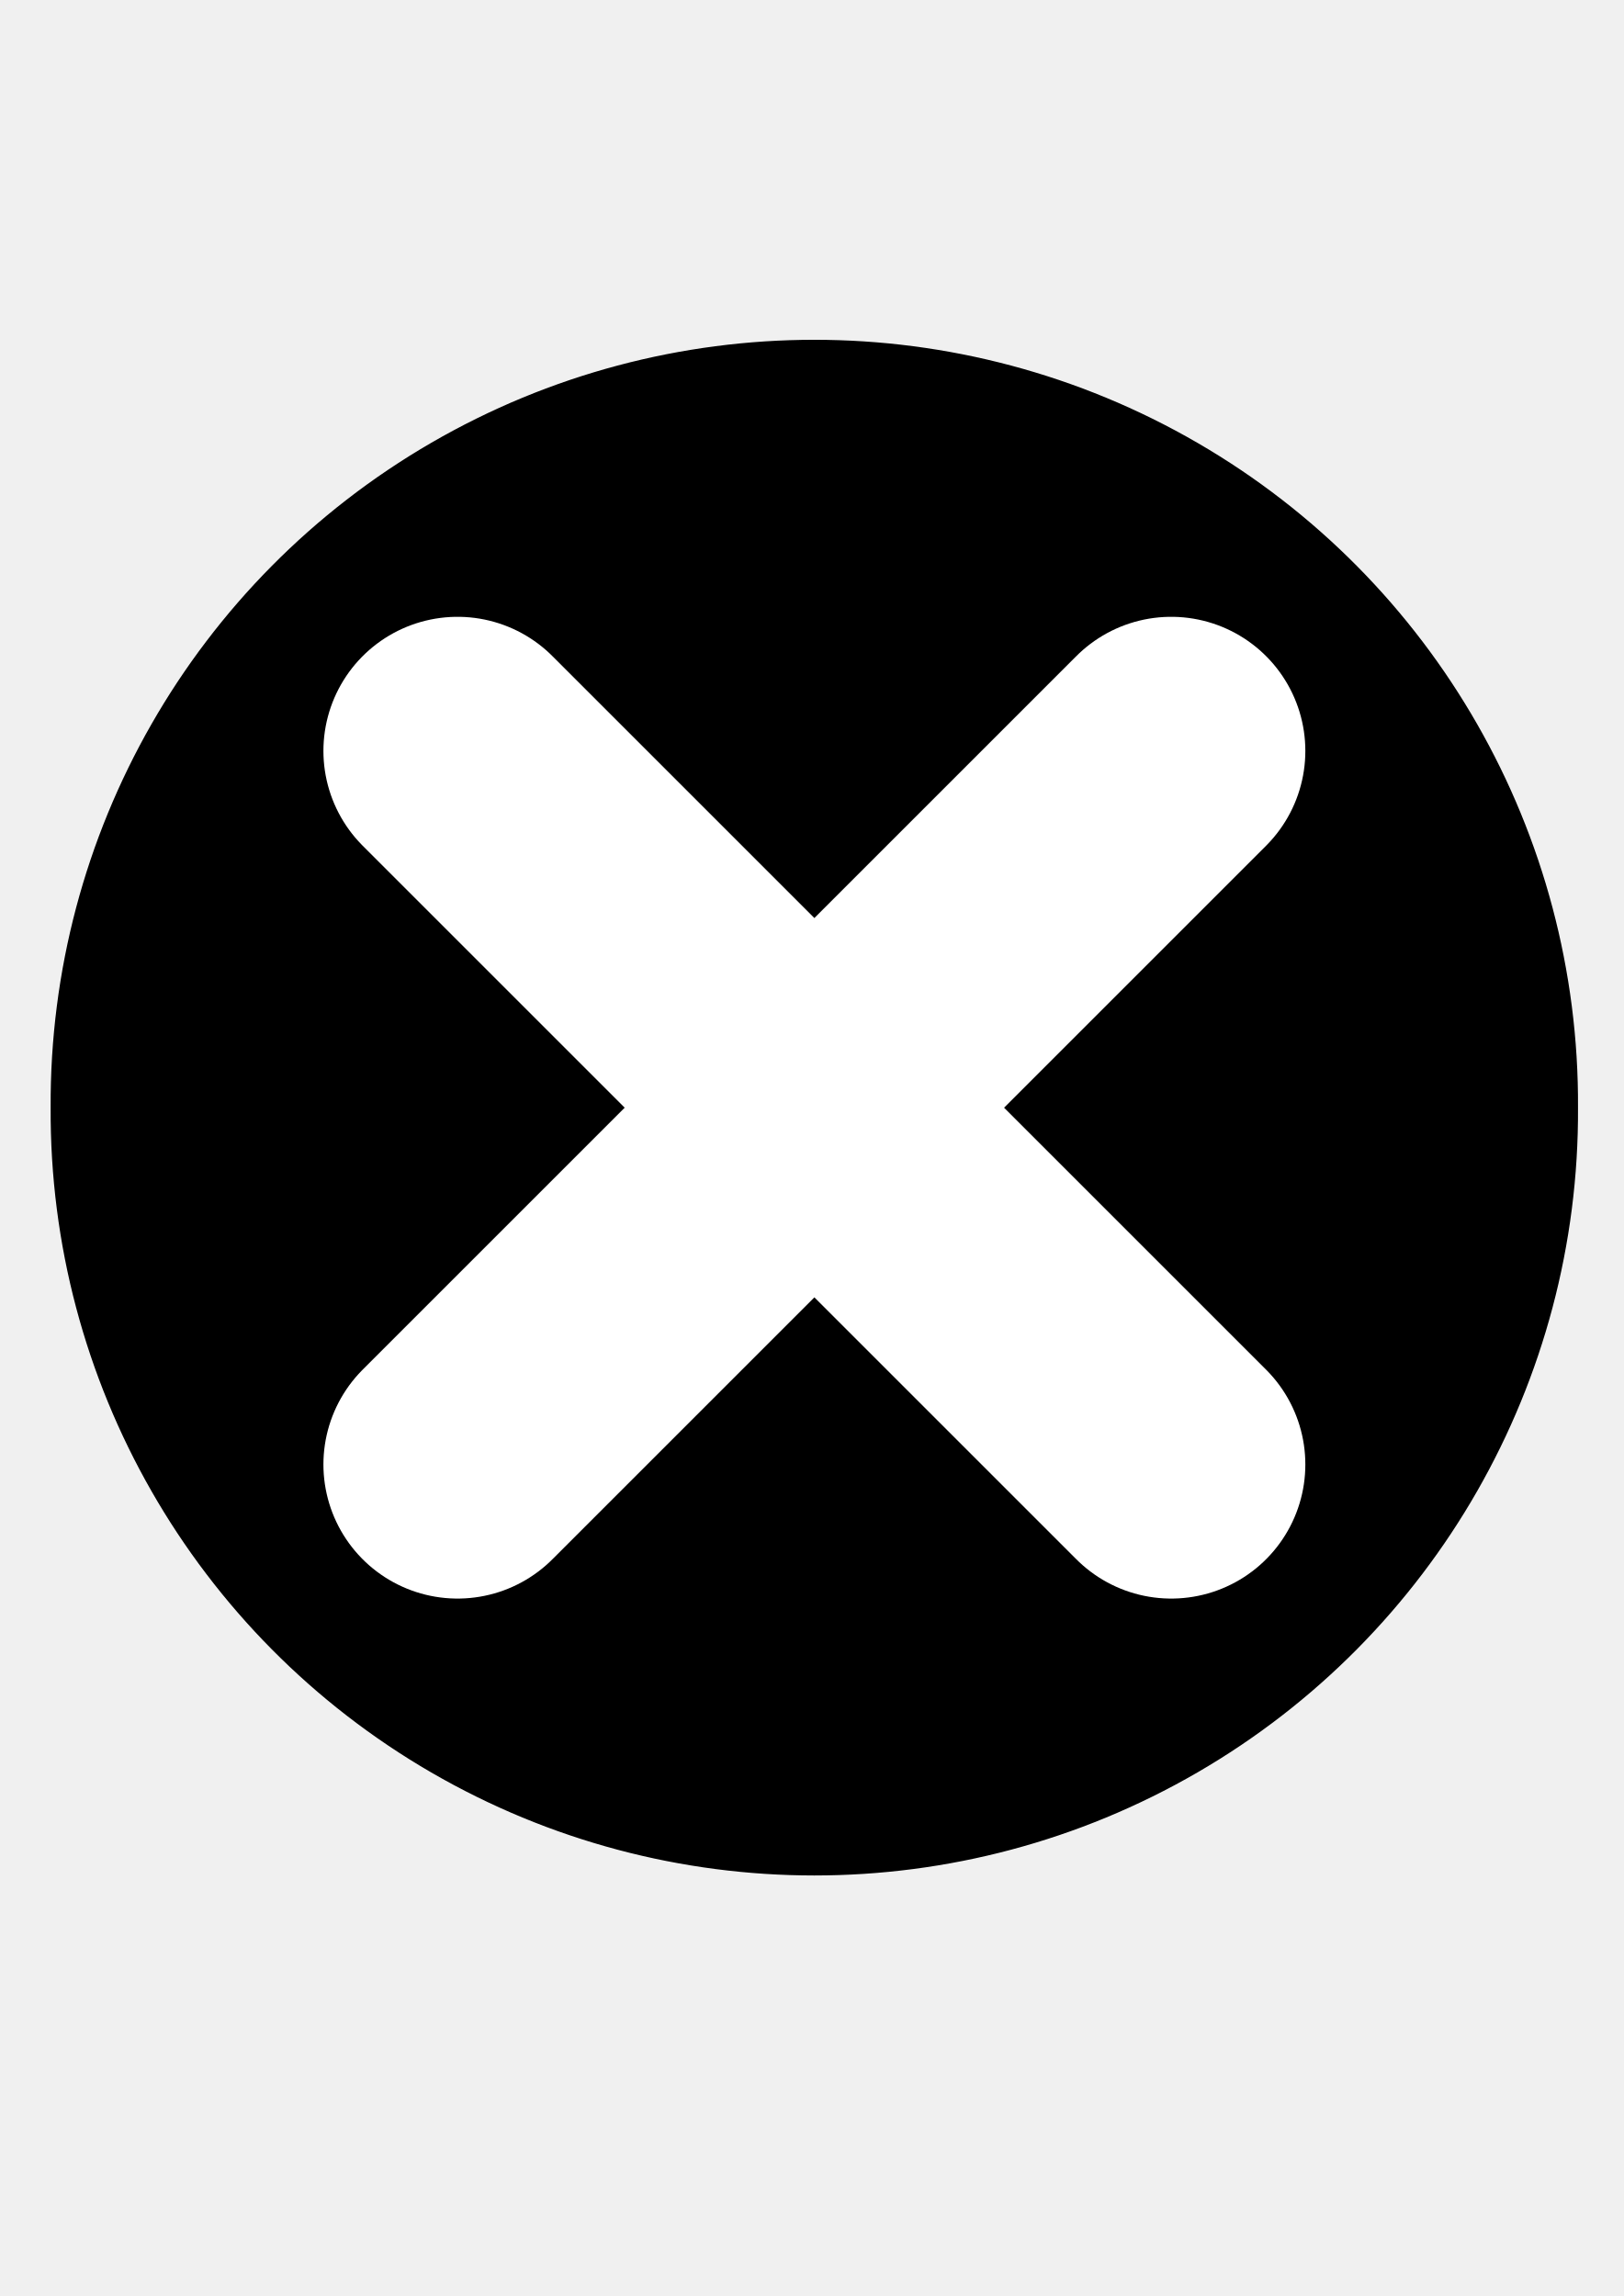
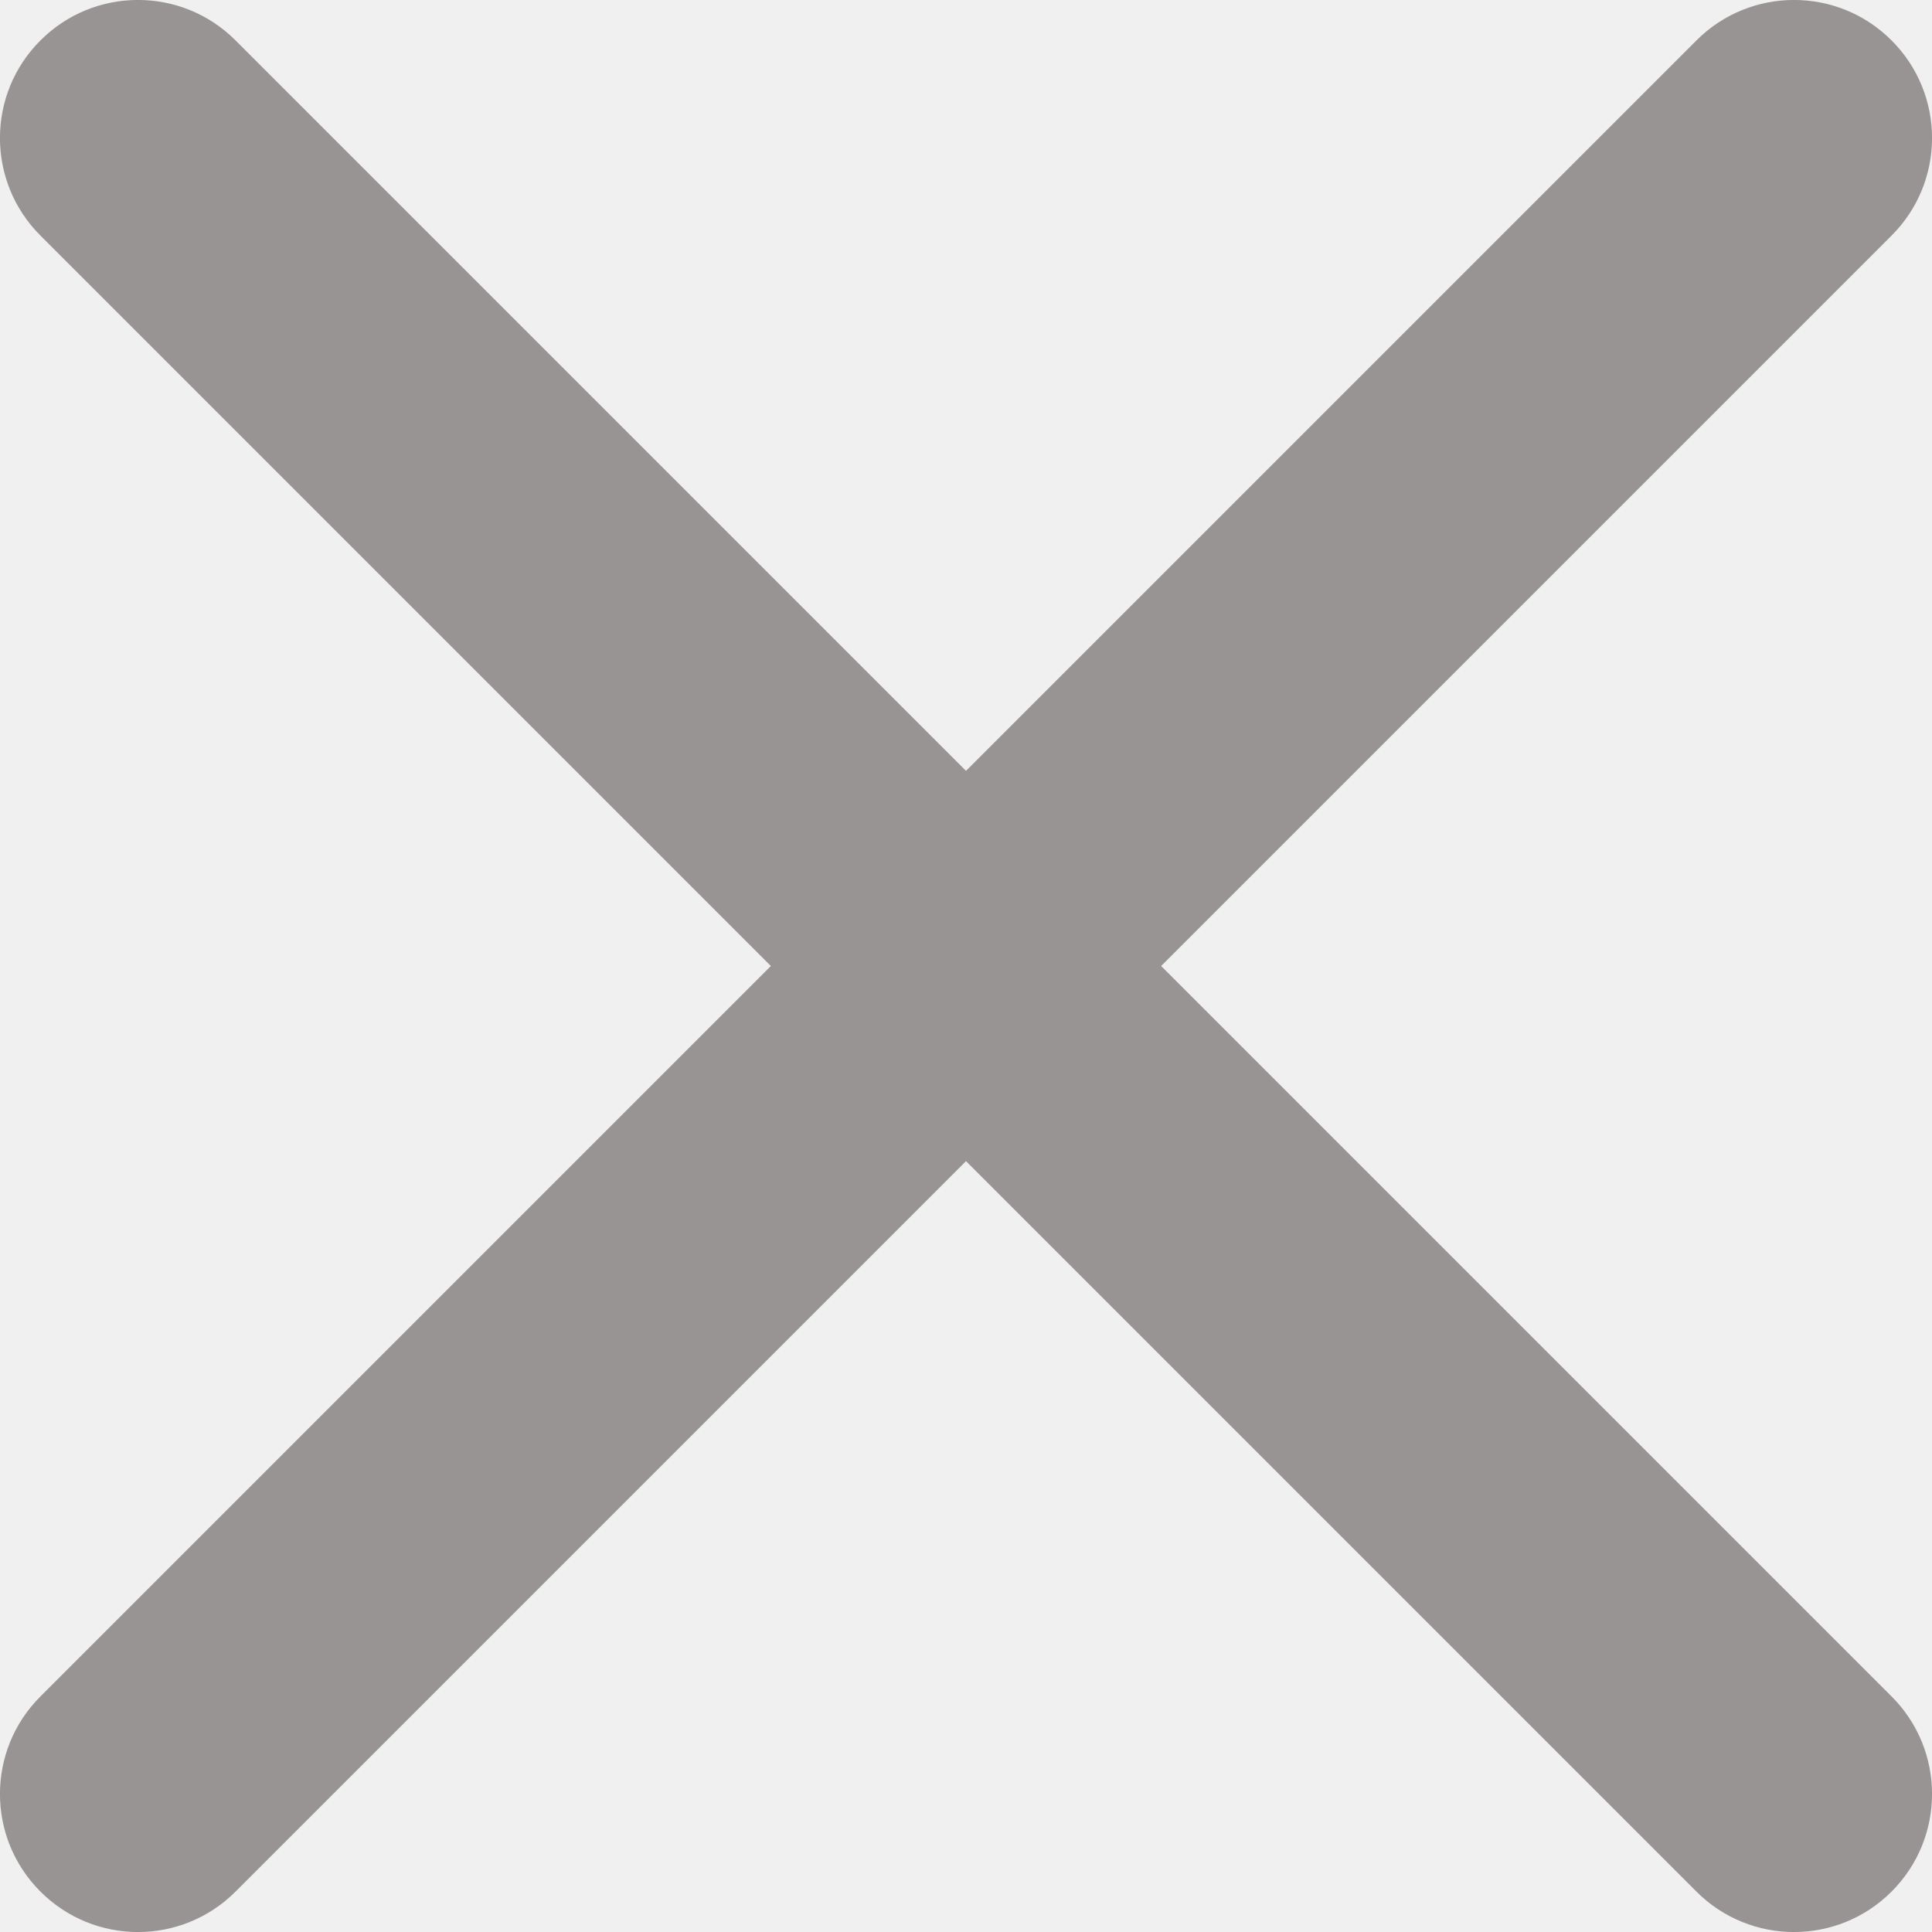
- <svg xmlns="http://www.w3.org/2000/svg" id="svg2" viewBox="0 0 744.09 1052.4" version="1.1">
-   <g id="layer1">
-     <path id="path2989" d="m814.29 606.65a314.29 314.29 0 1 1 -628.57 0 314.29 314.29 0 1 1 628.57 0z" stroke="#000" stroke-width="5" transform="matrix(1.1048 0 0 1.1048 -179.21 -162.53)" />
-     <g id="g3763" transform="matrix(.91837 0 0 .91837 47.587 10.944)" stroke="#fff" stroke-linecap="round" stroke-width="133.87" fill="none">
-       <path id="path2991" d="m176.51 362.87 356.13 356.13" />
-       <path id="path2993" d="m532.64 362.87-356.13 356.13" />
-     </g>
-   </g>
+ <svg xmlns="http://www.w3.org/2000/svg" width="14" height="14" viewBox="0 0 14 14" fill="none">
+   <path fill-rule="evenodd" clip-rule="evenodd" d="M0.293 0.293C0.683 -0.098 1.317 -0.098 1.707 0.293L7 5.586L12.293 0.293C12.683 -0.098 13.317 -0.098 13.707 0.293C14.098 0.683 14.098 1.317 13.707 1.707L8.414 7L13.707 12.293C14.098 12.683 14.098 13.317 13.707 13.707C13.317 14.098 12.683 14.098 12.293 13.707L7 8.414L1.707 13.707C1.317 14.098 0.683 14.098 0.293 13.707C-0.098 13.317 -0.098 12.683 0.293 12.293L5.586 7L0.293 1.707C-0.098 1.317 -0.098 0.683 0.293 0.293Z" fill="#979493" />
</svg>
